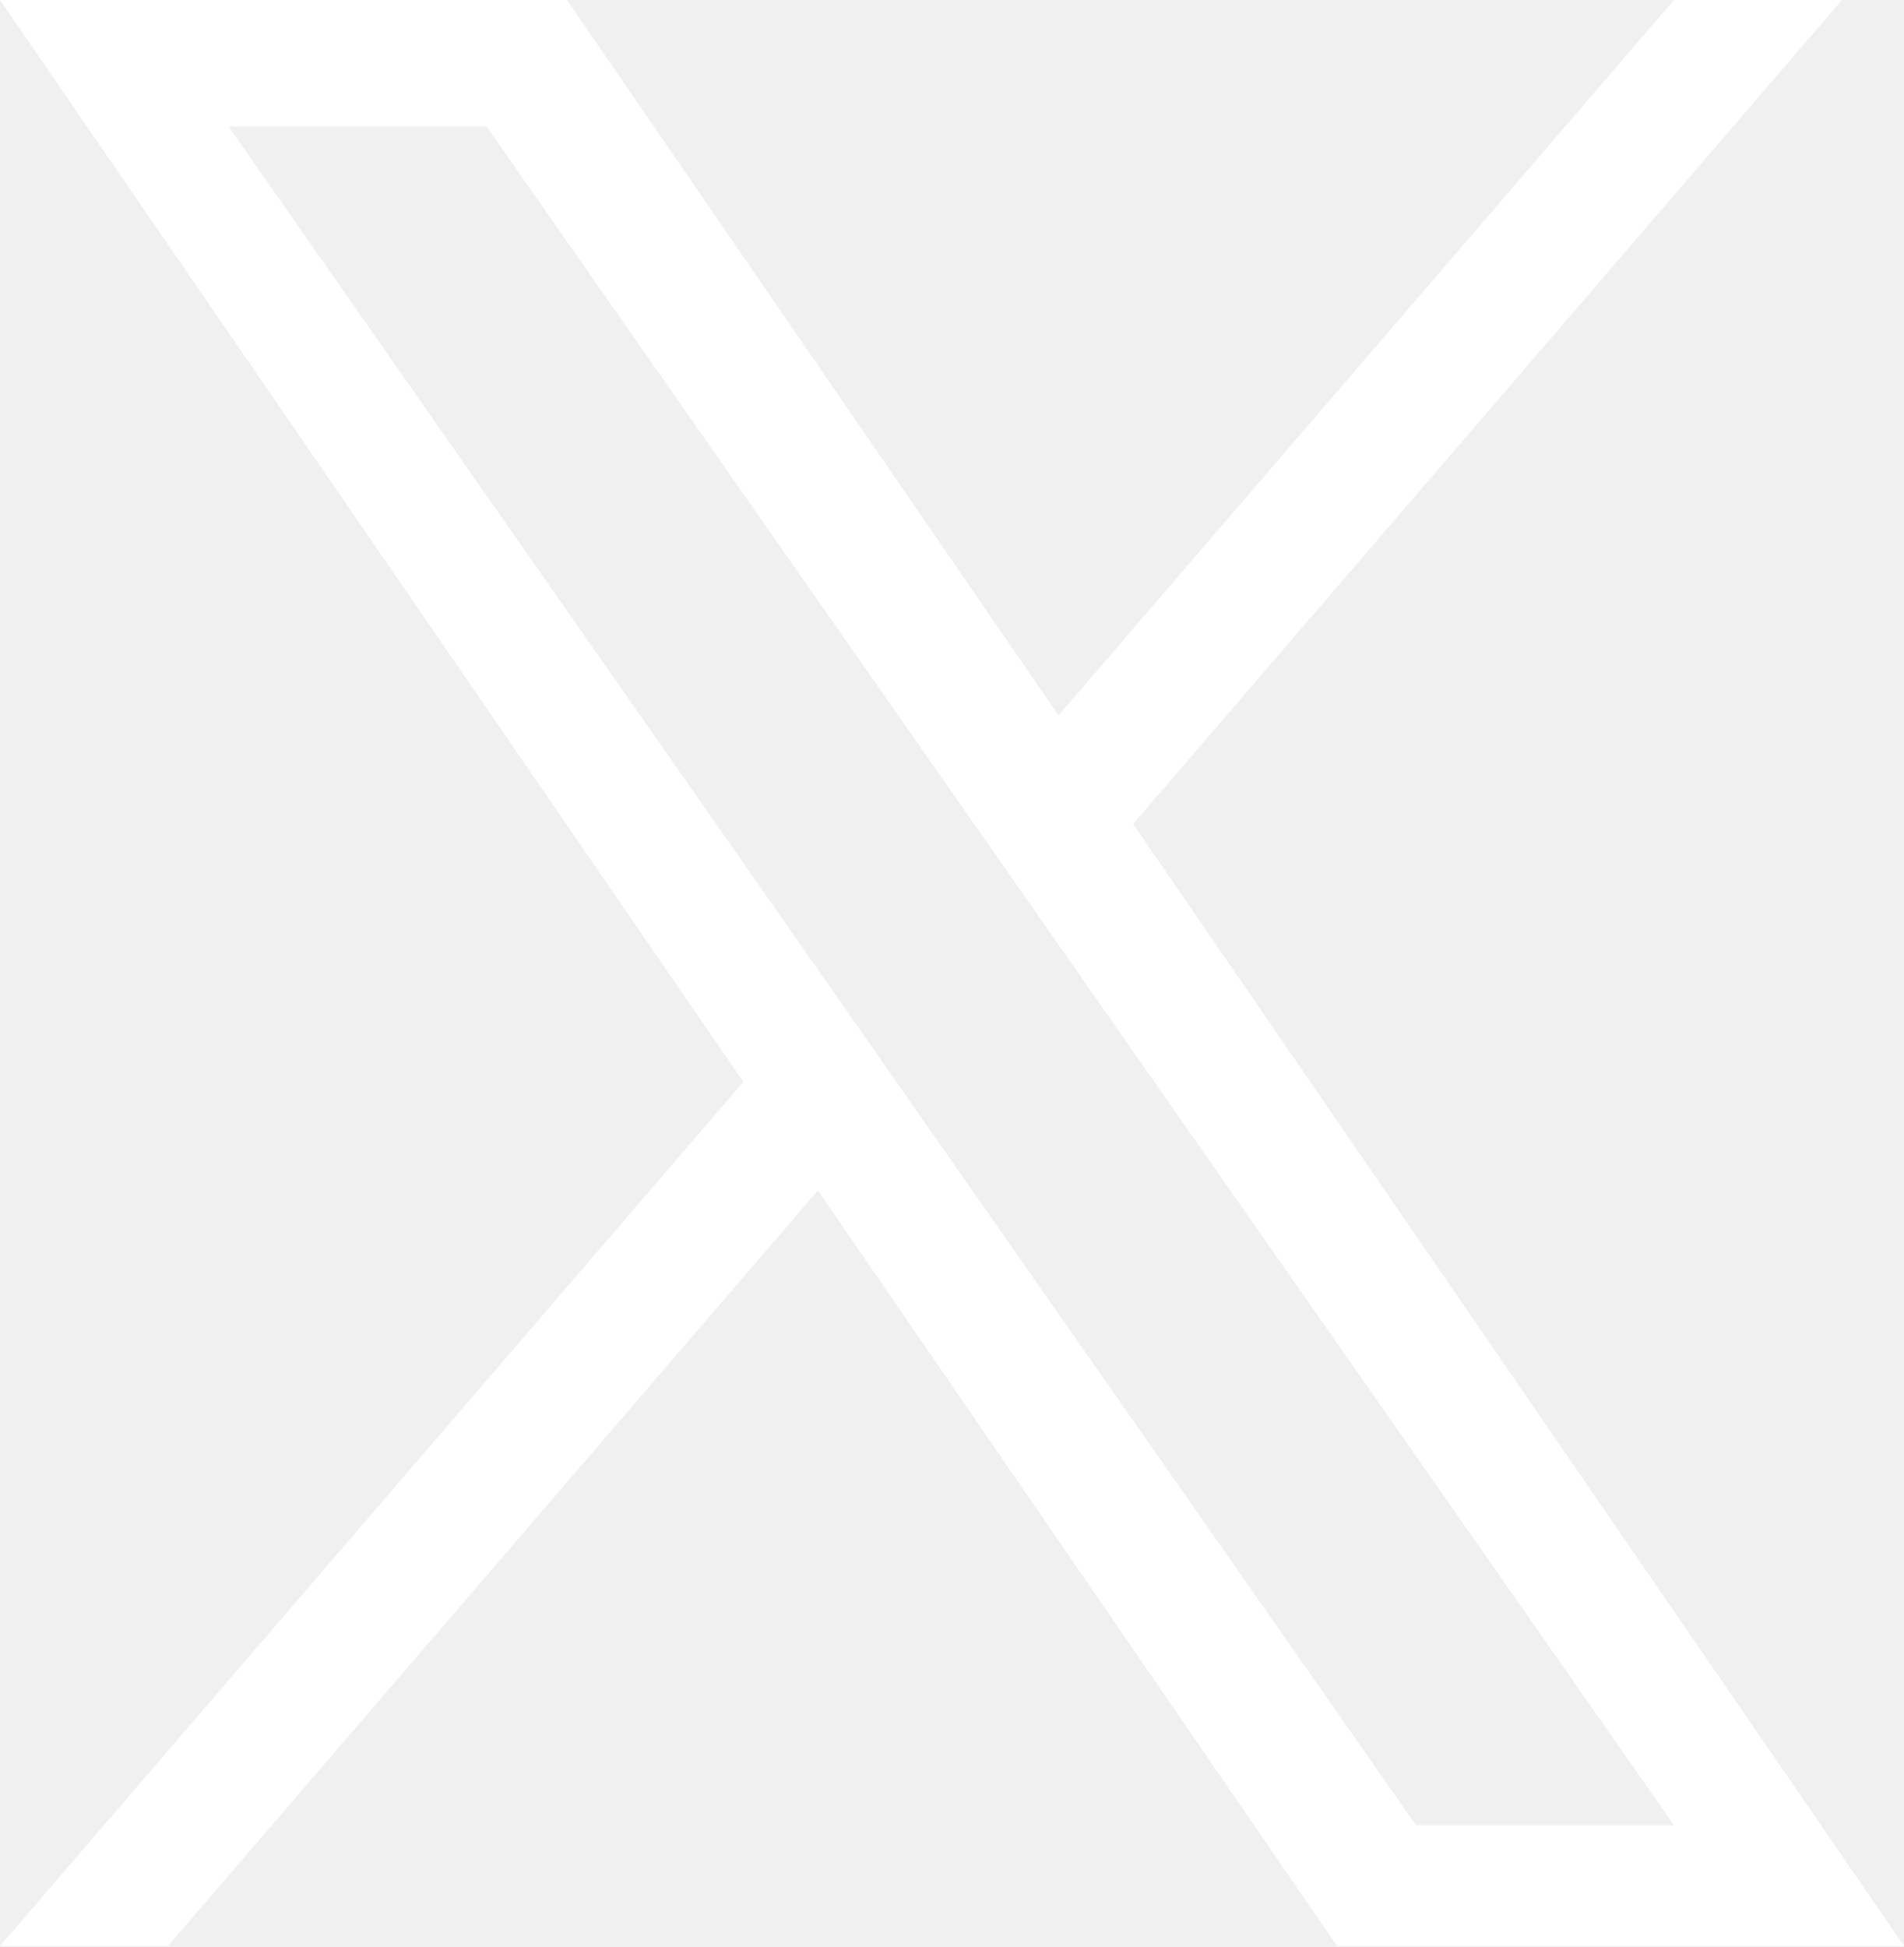
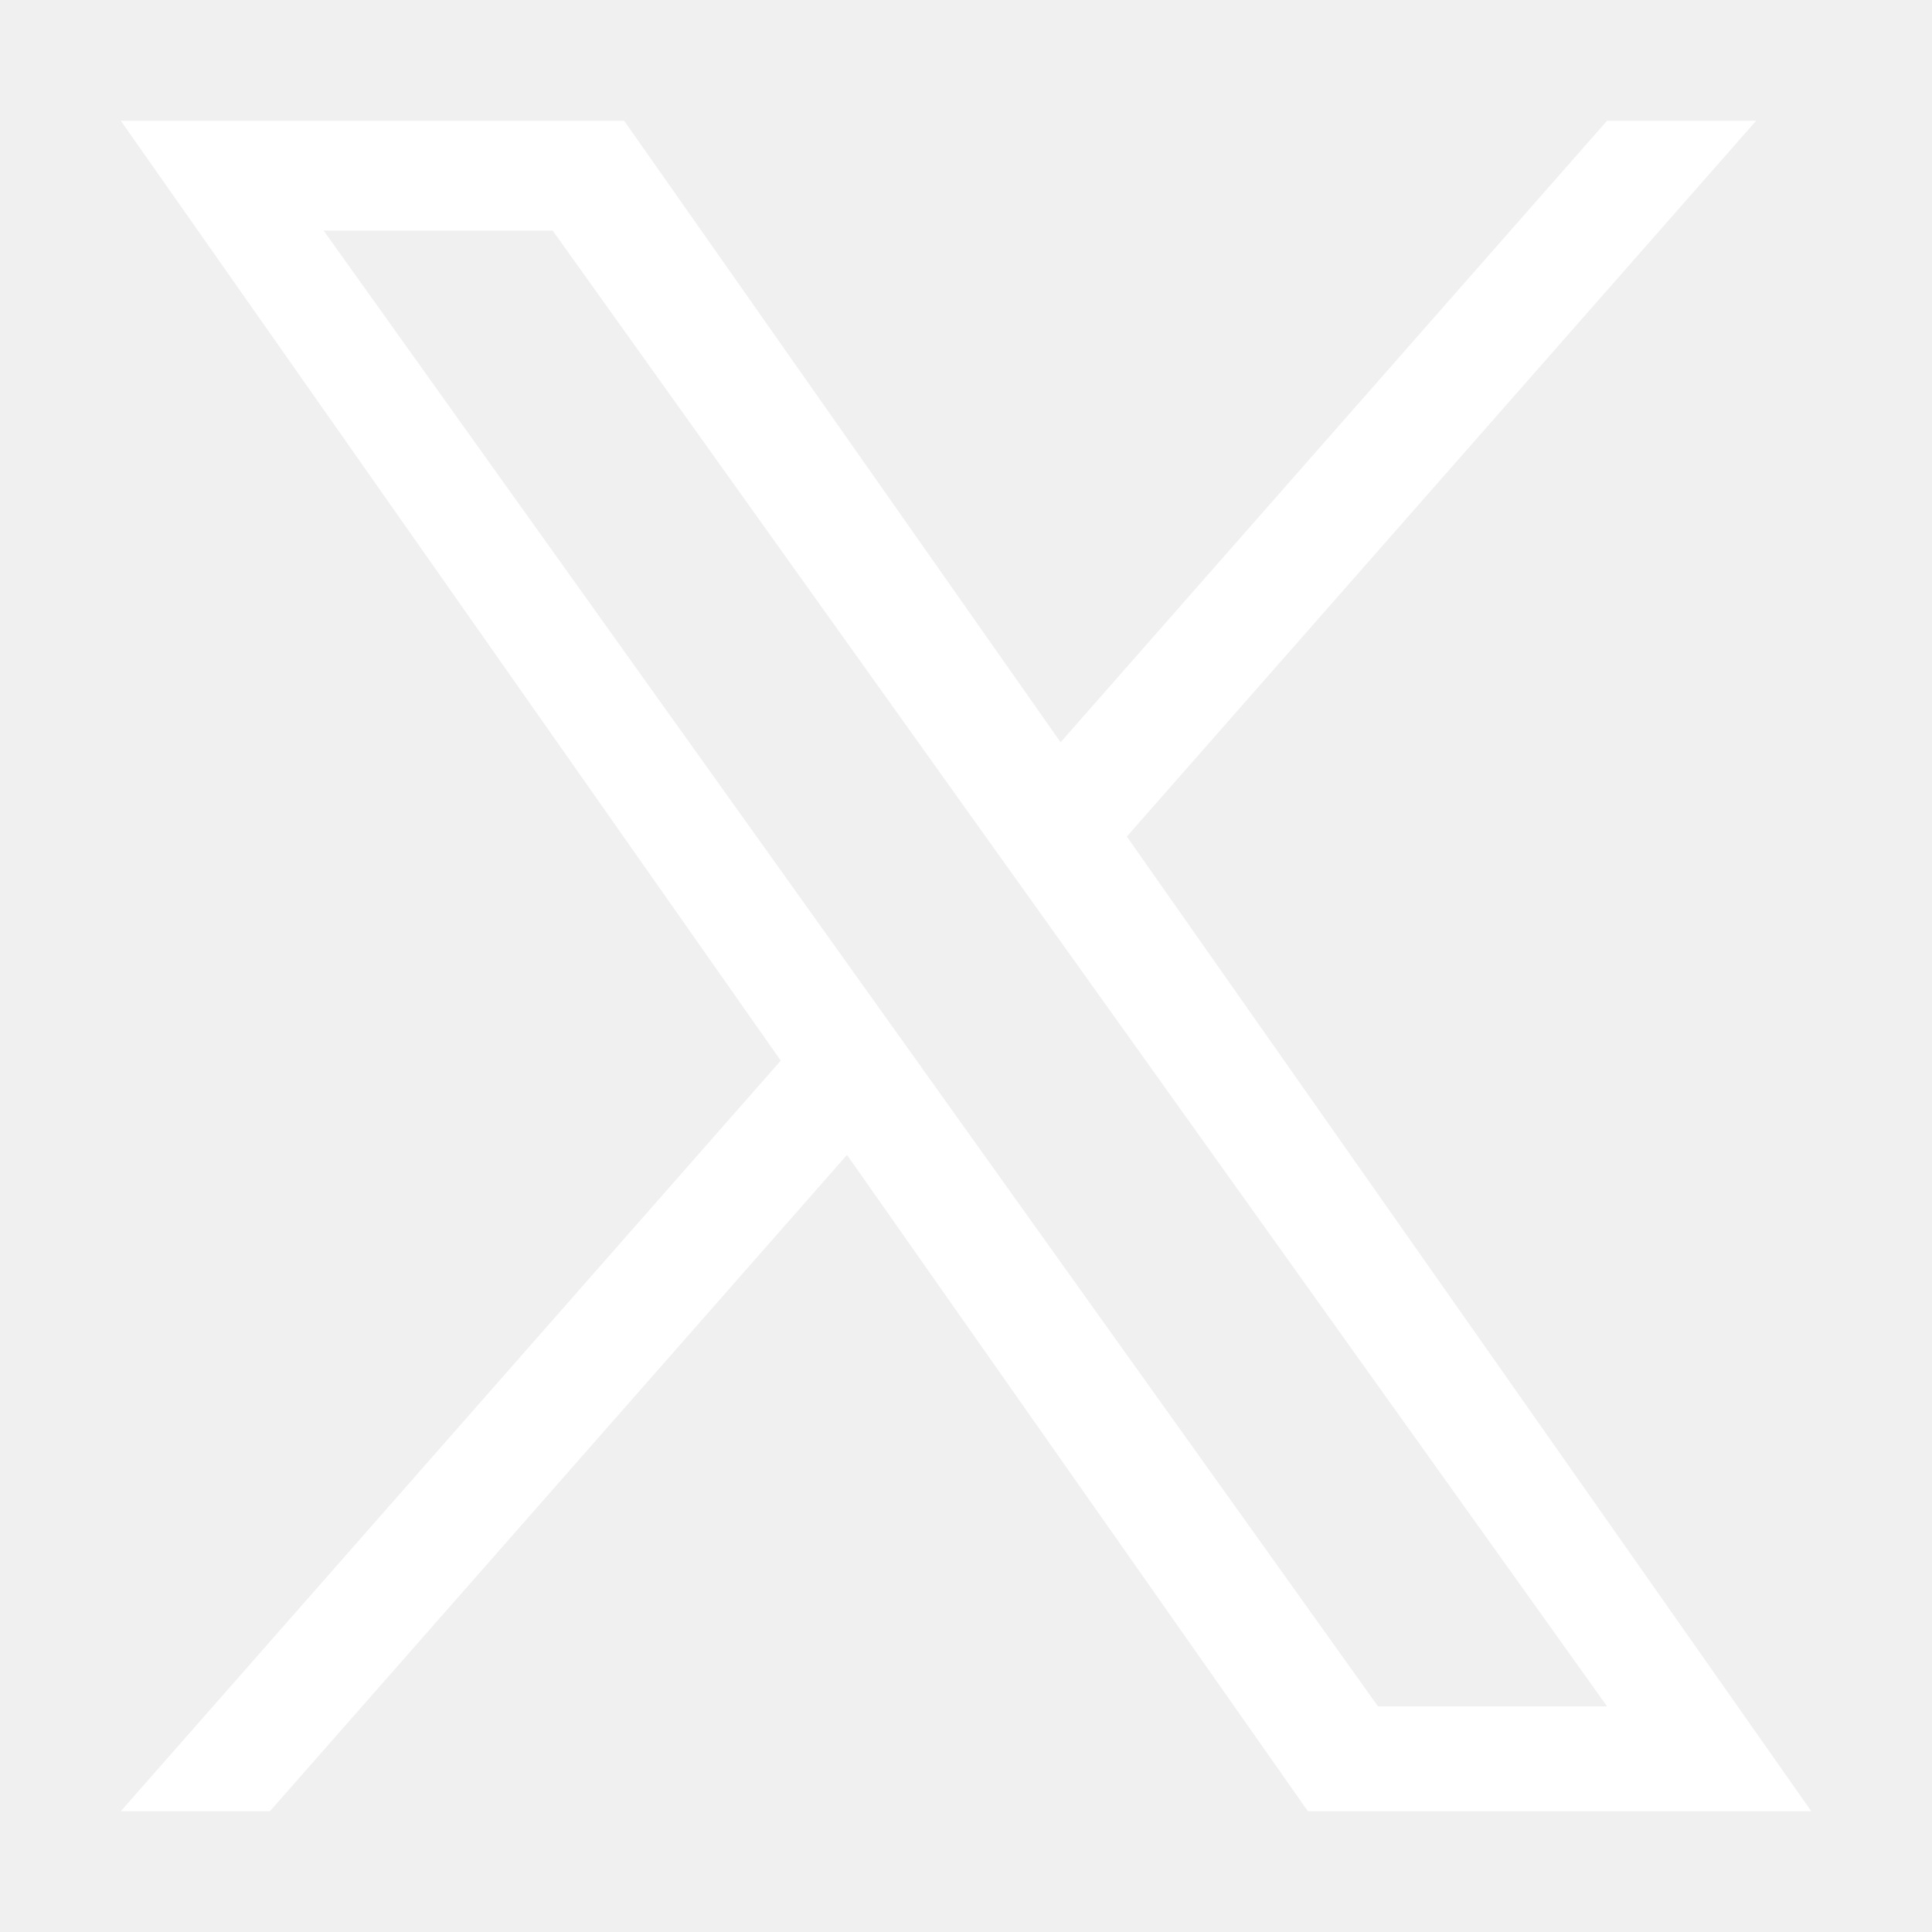
- <svg xmlns="http://www.w3.org/2000/svg" width="1200" height="1227" viewBox="0 0 1200 1227" fill="none">
-   <path d="M714.163 519.284L1160.89 0H1055.03L667.137 450.887L357.328 0H0L468.492 681.821L0 1226.37H105.866L515.491 750.218L842.672 1226.37H1200L714.137 519.284H714.163ZM569.165 687.828L521.697 619.934L144.011 79.694H306.615L611.412 515.685L658.88 583.579L1055.08 1150.3H892.476L569.165 687.854V687.828Z" fill="#fff" />
+ <svg xmlns="http://www.w3.org/2000/svg" height="80" viewBox="0 0 80 80" width="80">
+   <path d="m42.66 41.36 26.059 29.64h-6.175l-22.627-25.736-18.072 25.736h-20.844l27.329-38.918-27.329-31.082h6.176l23.895 27.178 19.086-27.178h20.844l-28.342 40.36zm-8.458-9.62-2.769 3.875-22.032 30.836h9.485l17.78-24.886 2.769-3.875 23.112-32.348h-9.485l-18.86 26.396z" fill="#fff" transform="matrix(1 0 0 -1 4 76)" />
</svg>
